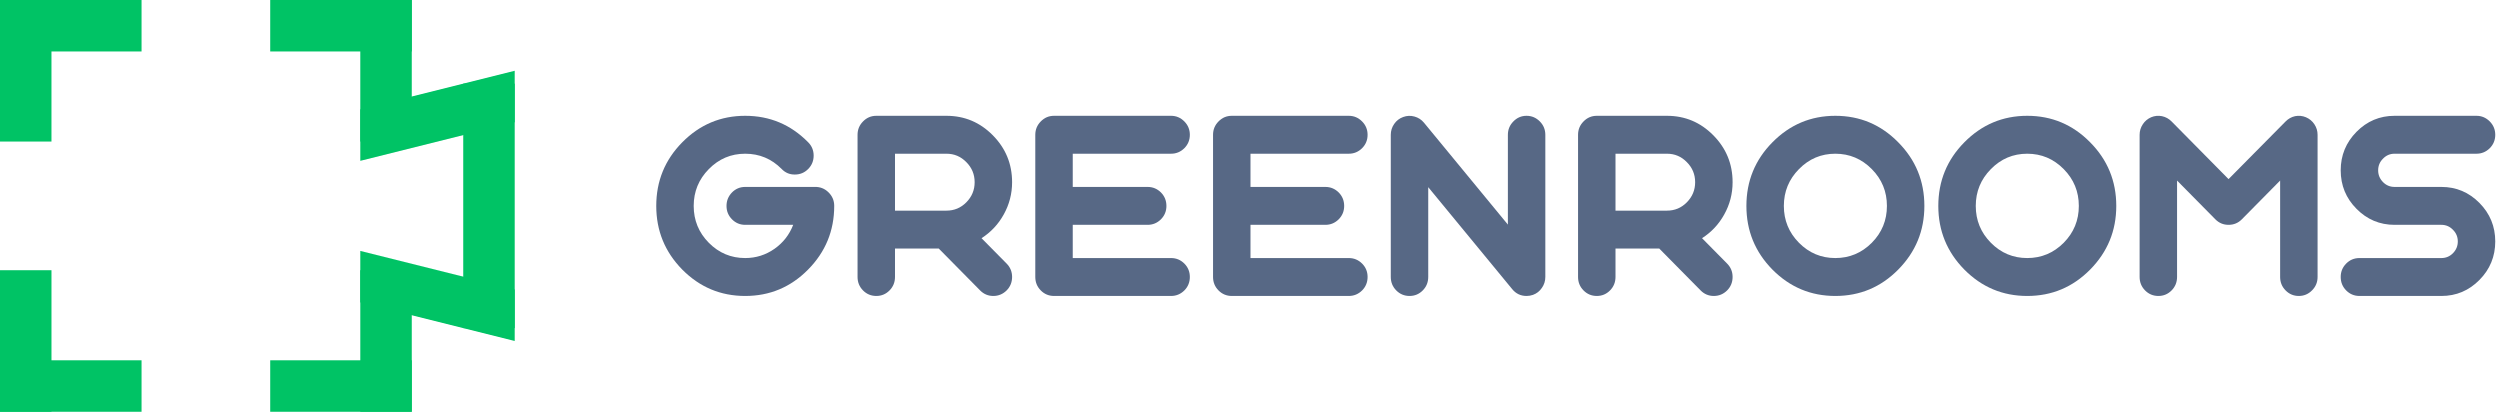
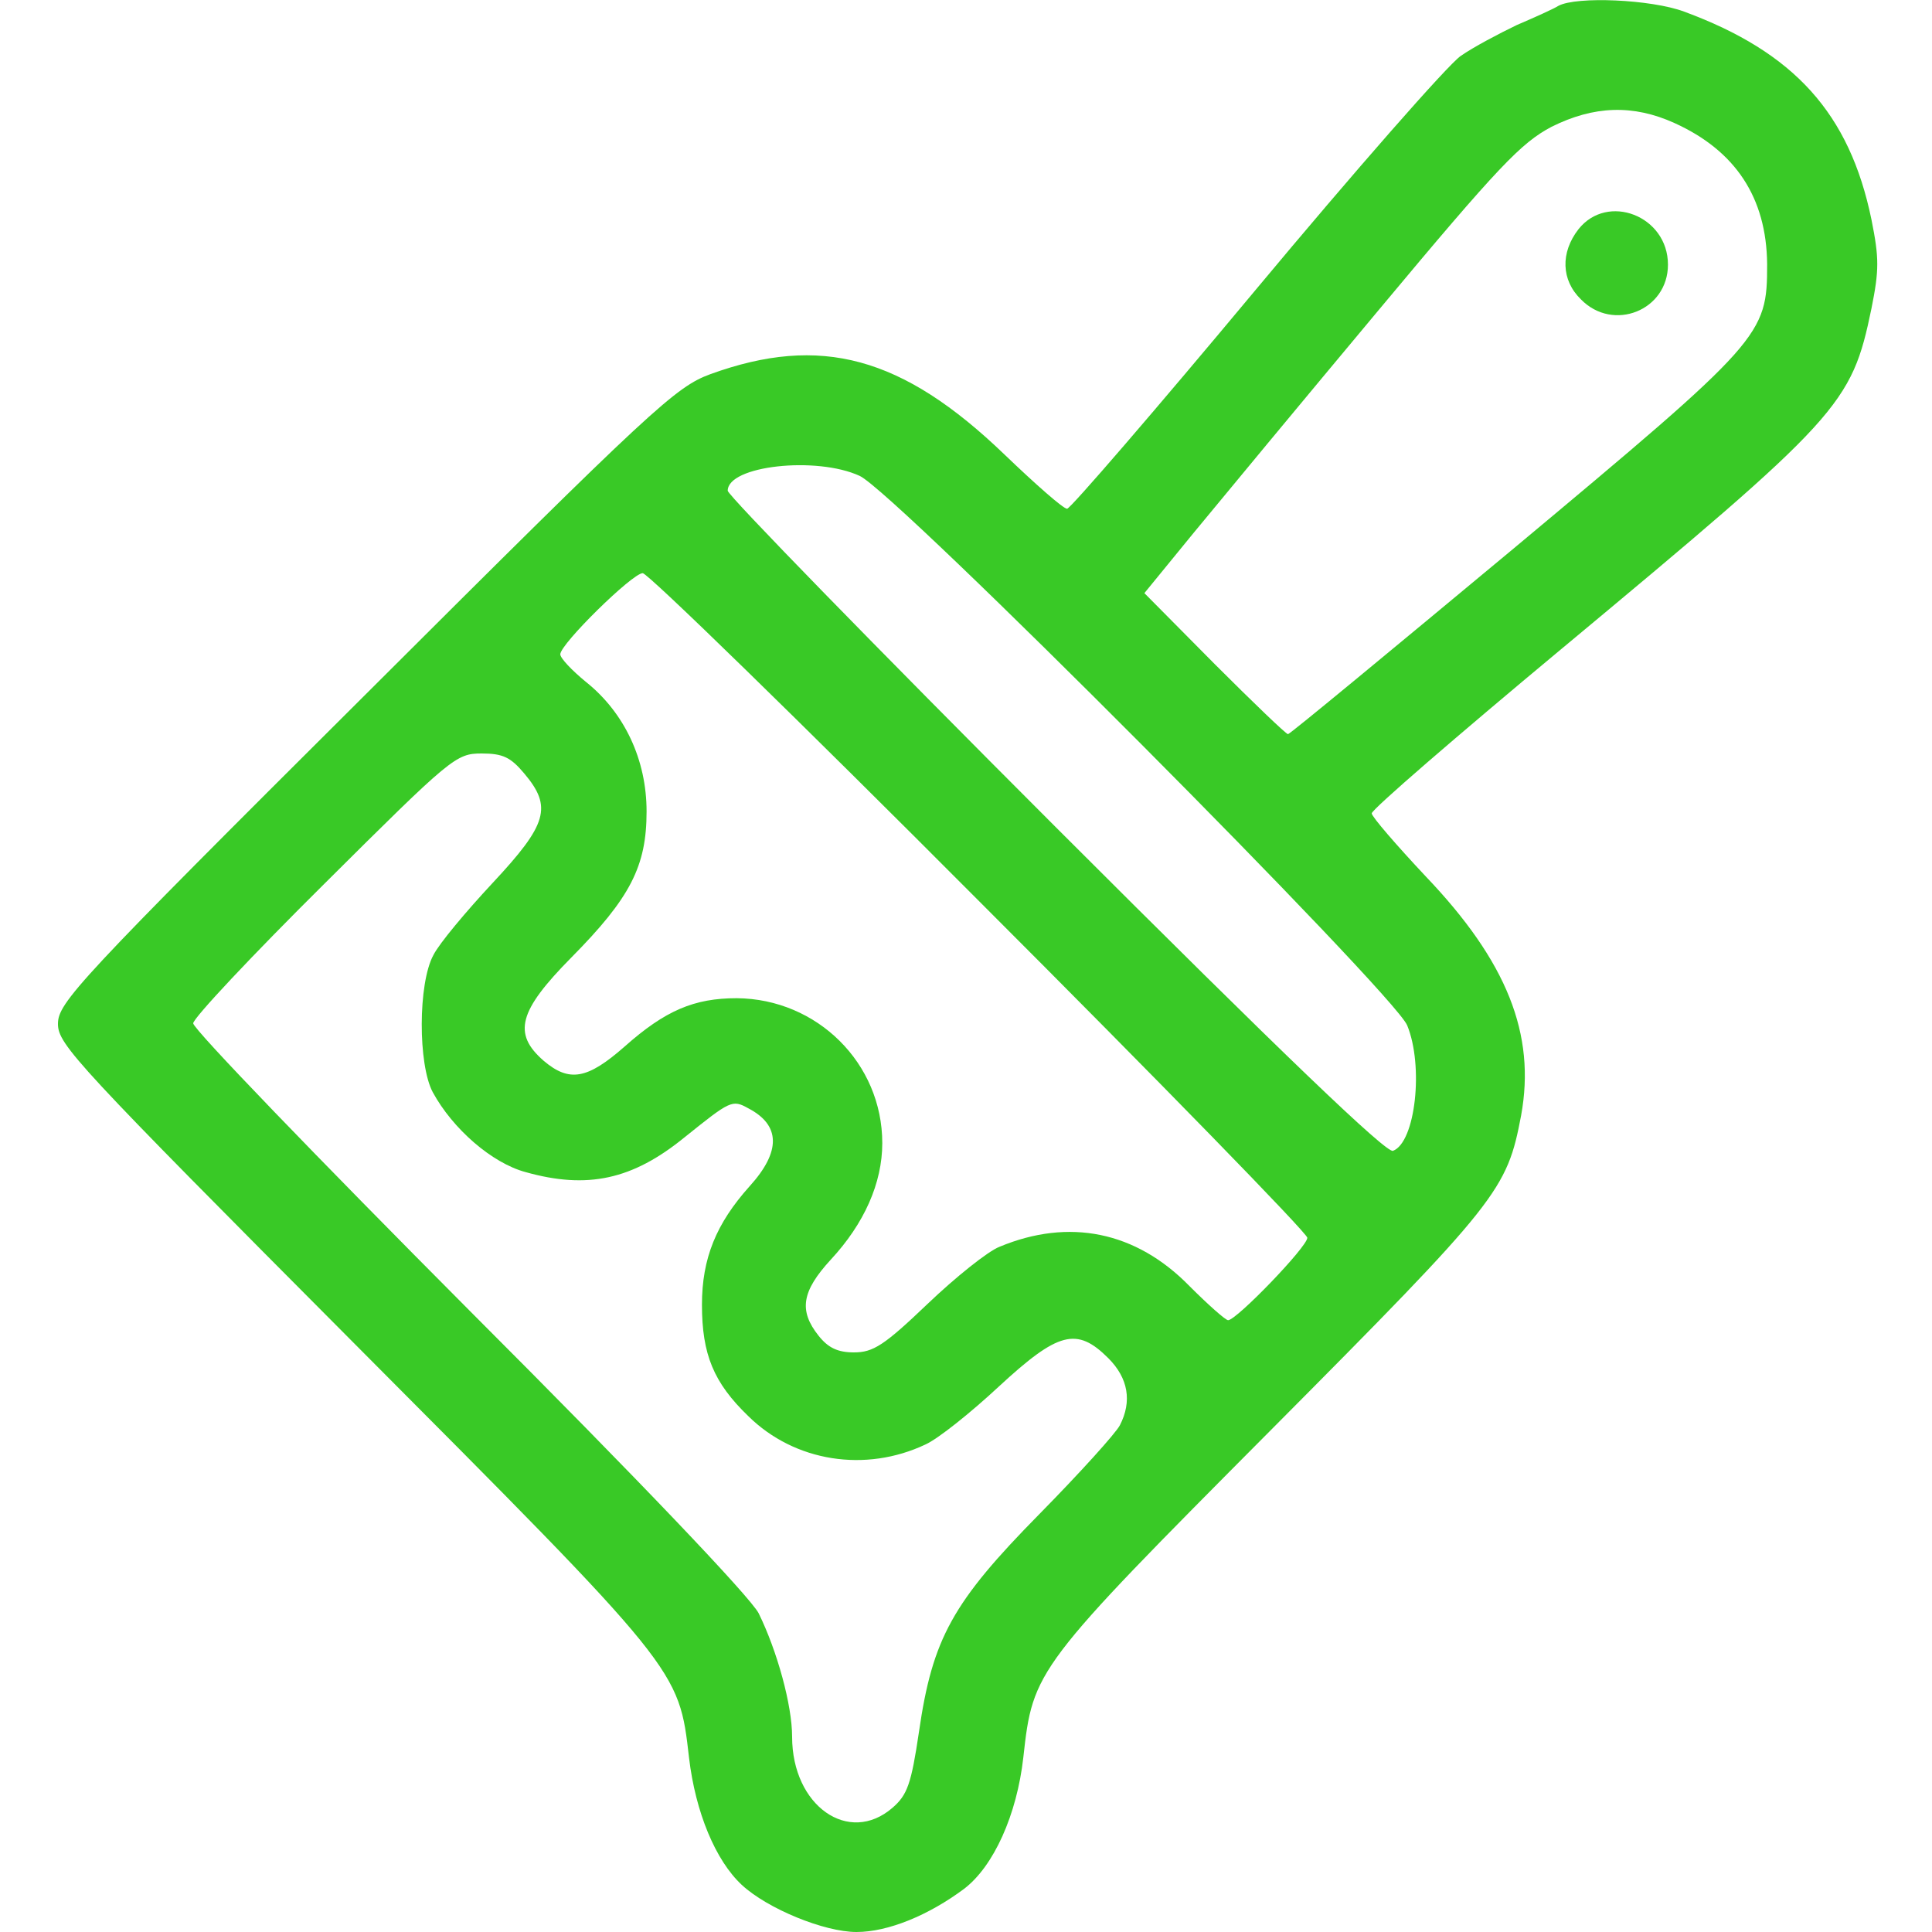
- <svg xmlns="http://www.w3.org/2000/svg" width="255" height="42" viewBox="0 0 255 42" fill="none">
-   <rect width="14.438" height="5.25" fill="#00C365" />
-   <rect y="36.75" width="14.438" height="5.25" fill="#00C365" />
-   <rect x="27.562" y="36.75" width="14.438" height="5.25" fill="#00C365" />
-   <rect x="27.562" width="14.438" height="5.25" fill="#00C365" />
-   <rect x="5.25" width="14.438" height="5.25" transform="rotate(90 5.25 0)" fill="#00C365" />
-   <rect x="42" width="14.438" height="5.25" transform="rotate(90 42 0)" fill="#00C365" />
-   <rect x="5.25" y="27.562" width="14.438" height="5.25" transform="rotate(90 5.25 27.5625)" fill="#00C365" />
-   <rect x="42" y="27.562" width="14.438" height="5.25" transform="rotate(90 42 27.5625)" fill="#00C365" />
-   <rect x="52.5" y="8.531" width="24.938" height="5.25" transform="rotate(90 52.5 8.53125)" fill="#00C365" />
-   <path d="M52.5 12.469L36.75 16.406V11.156L52.5 7.219V12.469Z" fill="#00C365" />
-   <path d="M52.5 29.531L36.75 25.594V30.844L52.5 34.781V29.531Z" fill="#00C365" />
-   <path d="M76.008 30.188C78.514 30.188 80.652 29.291 82.422 27.499C84.201 25.699 85.09 23.535 85.09 21.006V20.994C85.09 20.454 84.892 19.991 84.496 19.607C84.108 19.23 83.643 19.05 83.101 19.067H76.008C75.482 19.067 75.034 19.255 74.662 19.631C74.29 20.016 74.104 20.474 74.104 21.006C74.104 21.538 74.29 21.992 74.662 22.369C75.034 22.745 75.482 22.933 76.008 22.933H80.906C80.518 23.94 79.884 24.754 79.003 25.376C78.105 26.006 77.107 26.321 76.008 26.321C74.561 26.321 73.324 25.801 72.297 24.762C71.27 23.723 70.757 22.471 70.757 21.006C70.757 19.541 71.27 18.289 72.297 17.25C73.324 16.203 74.561 15.679 76.008 15.679C77.463 15.679 78.704 16.199 79.73 17.238C80.102 17.622 80.551 17.811 81.076 17.802C81.61 17.802 82.062 17.614 82.434 17.238C82.806 16.861 82.992 16.407 82.992 15.875C82.992 15.335 82.802 14.877 82.422 14.501C80.652 12.709 78.514 11.812 76.008 11.812C73.51 11.812 71.371 12.713 69.593 14.513C67.823 16.305 66.938 18.469 66.938 21.006C66.938 23.535 67.823 25.699 69.593 27.499C71.371 29.291 73.51 30.188 76.008 30.188Z" fill="#576885" />
-   <path d="M99.414 18.588C99.414 19.382 99.131 20.065 98.565 20.638C98.007 21.203 97.332 21.485 96.54 21.485H91.29V15.679H96.54C97.332 15.679 98.007 15.965 98.565 16.538C99.131 17.103 99.414 17.786 99.414 18.588ZM95.752 25.351L99.972 29.623C100.344 29.999 100.792 30.188 101.318 30.188C101.843 30.188 102.296 29.999 102.676 29.623C103.048 29.247 103.234 28.788 103.234 28.248C103.234 27.716 103.048 27.262 102.676 26.886L100.117 24.296C101.071 23.682 101.823 22.88 102.373 21.89C102.947 20.867 103.234 19.766 103.234 18.588C103.234 16.722 102.579 15.127 101.269 13.801C99.96 12.475 98.383 11.812 96.54 11.812H89.386C88.853 11.812 88.4 12.005 88.028 12.389C87.656 12.766 87.47 13.22 87.47 13.752V28.248C87.47 28.788 87.656 29.247 88.028 29.623C88.4 29.999 88.853 30.188 89.386 30.188C89.912 30.188 90.36 29.999 90.732 29.623C91.104 29.247 91.29 28.788 91.29 28.248V25.351H95.752Z" fill="#576885" />
-   <path d="M119.448 30.188C119.973 30.188 120.426 29.999 120.806 29.623C121.178 29.247 121.364 28.788 121.364 28.248C121.364 27.716 121.178 27.262 120.806 26.886C120.426 26.509 119.973 26.321 119.448 26.321L109.42 26.321V22.933L117.059 22.933C117.585 22.933 118.037 22.745 118.417 22.369C118.789 21.992 118.975 21.538 118.975 21.006C118.975 20.466 118.789 20.008 118.417 19.631C118.037 19.255 117.585 19.067 117.059 19.067H109.42V15.679H119.448C119.973 15.679 120.426 15.491 120.806 15.114C121.178 14.738 121.364 14.284 121.364 13.752C121.364 13.22 121.178 12.766 120.806 12.389C120.426 12.005 119.973 11.812 119.448 11.812L107.516 11.812C106.982 11.812 106.53 12.005 106.158 12.389C105.786 12.766 105.6 13.22 105.6 13.752V28.248C105.6 28.788 105.786 29.247 106.158 29.623C106.53 29.999 106.982 30.188 107.516 30.188H119.448Z" fill="#576885" />
-   <path d="M137.578 30.188C138.103 30.188 138.556 29.999 138.936 29.623C139.308 29.247 139.494 28.788 139.494 28.248C139.494 27.716 139.308 27.262 138.936 26.886C138.556 26.509 138.103 26.321 137.578 26.321H127.55V22.933H135.189C135.715 22.933 136.167 22.745 136.547 22.369C136.919 21.992 137.105 21.538 137.105 21.006C137.105 20.466 136.919 20.008 136.547 19.631C136.167 19.255 135.715 19.067 135.189 19.067H127.55V15.679H137.578C138.103 15.679 138.556 15.491 138.936 15.114C139.308 14.738 139.494 14.284 139.494 13.752C139.494 13.22 139.308 12.766 138.936 12.389C138.556 12.005 138.103 11.812 137.578 11.812H125.646C125.113 11.812 124.66 12.005 124.288 12.389C123.916 12.766 123.73 13.22 123.73 13.752V28.248C123.73 28.788 123.916 29.247 124.288 29.623C124.66 29.999 125.113 30.188 125.646 30.188H137.578Z" fill="#576885" />
-   <path d="M143.121 11.935C142.741 12.074 142.438 12.308 142.212 12.635C141.977 12.97 141.86 13.343 141.86 13.752V28.248C141.86 28.788 142.046 29.247 142.418 29.623C142.79 29.999 143.243 30.188 143.776 30.188C144.302 30.188 144.75 29.999 145.122 29.623C145.494 29.247 145.68 28.788 145.68 28.248V19.091L154.241 29.488C154.621 29.954 155.11 30.188 155.708 30.188C155.934 30.188 156.153 30.151 156.363 30.077C156.743 29.938 157.046 29.701 157.272 29.365C157.507 29.03 157.624 28.657 157.624 28.248V13.752C157.624 13.22 157.438 12.766 157.066 12.389C156.686 12.005 156.233 11.812 155.708 11.812C155.182 11.812 154.734 12.005 154.362 12.389C153.99 12.766 153.804 13.22 153.804 13.752V22.909L145.243 12.512C144.985 12.201 144.661 11.992 144.273 11.886C143.885 11.78 143.501 11.796 143.121 11.935Z" fill="#576885" />
-   <path d="M172.905 18.588C172.905 19.382 172.622 20.065 172.056 20.638C171.499 21.203 170.824 21.485 170.031 21.485H164.781V15.679L170.031 15.679C170.824 15.679 171.499 15.965 172.056 16.538C172.622 17.103 172.905 17.786 172.905 18.588ZM169.243 25.351L173.463 29.623C173.835 29.999 174.283 30.188 174.809 30.188C175.334 30.188 175.787 29.999 176.167 29.623C176.539 29.247 176.725 28.788 176.725 28.248C176.725 27.716 176.539 27.262 176.167 26.886L173.608 24.296C174.562 23.682 175.314 22.88 175.864 21.89C176.438 20.867 176.725 19.766 176.725 18.588C176.725 16.722 176.07 15.127 174.76 13.801C173.451 12.475 171.874 11.812 170.031 11.812L162.877 11.812C162.344 11.812 161.891 12.005 161.519 12.389C161.147 12.766 160.961 13.22 160.961 13.752V28.248C160.961 28.788 161.147 29.247 161.519 29.623C161.891 29.999 162.344 30.188 162.877 30.188C163.403 30.188 163.851 29.999 164.223 29.623C164.595 29.247 164.781 28.788 164.781 28.248V25.351H169.243Z" fill="#576885" />
-   <path d="M192.466 21.006C192.466 22.471 191.953 23.723 190.926 24.762C189.891 25.801 188.65 26.321 187.203 26.321C185.756 26.321 184.52 25.801 183.493 24.762C182.466 23.723 181.953 22.471 181.953 21.006C181.953 19.541 182.466 18.289 183.493 17.25C184.52 16.203 185.756 15.679 187.203 15.679C188.65 15.679 189.891 16.203 190.926 17.25C191.953 18.289 192.466 19.541 192.466 21.006ZM178.133 21.006C178.133 23.535 179.018 25.699 180.789 27.499C182.567 29.291 184.705 30.188 187.203 30.188C189.709 30.188 191.848 29.291 193.618 27.499C195.396 25.699 196.286 23.535 196.286 21.006C196.286 18.469 195.396 16.305 193.618 14.513C191.848 12.713 189.709 11.812 187.203 11.812C184.705 11.812 182.567 12.713 180.789 14.513C179.018 16.305 178.133 18.469 178.133 21.006Z" fill="#576885" />
-   <path d="M212.041 21.006C212.041 22.471 211.527 23.723 210.501 24.762C209.466 25.801 208.225 26.321 206.778 26.321C205.331 26.321 204.094 25.801 203.068 24.762C202.041 23.723 201.528 22.471 201.528 21.006C201.528 19.541 202.041 18.289 203.068 17.25C204.094 16.203 205.331 15.679 206.778 15.679C208.225 15.679 209.466 16.203 210.501 17.25C211.527 18.289 212.041 19.541 212.041 21.006ZM197.708 21.006C197.708 23.535 198.593 25.699 200.364 27.499C202.142 29.291 204.28 30.188 206.778 30.188C209.284 30.188 211.422 29.291 213.193 27.499C214.971 25.699 215.86 23.535 215.86 21.006C215.86 18.469 214.971 16.305 213.193 14.513C211.422 12.713 209.284 11.812 206.778 11.812C204.28 11.812 202.142 12.713 200.364 14.513C198.593 16.305 197.708 18.469 197.708 21.006Z" fill="#576885" />
-   <path d="M221.502 12.389C221.228 12.111 220.9 11.931 220.52 11.849C220.14 11.776 219.773 11.812 219.417 11.96C219.061 12.115 218.778 12.353 218.568 12.672C218.35 12.999 218.241 13.359 218.241 13.752V28.248C218.241 28.788 218.427 29.247 218.798 29.623C219.17 29.999 219.623 30.188 220.156 30.188C220.682 30.188 221.131 29.999 221.502 29.623C221.874 29.247 222.06 28.788 222.06 28.248V18.416L225.965 22.369C226.337 22.745 226.785 22.933 227.311 22.933C227.844 22.933 228.297 22.745 228.669 22.369L232.573 18.416V28.248C232.573 28.788 232.759 29.247 233.131 29.623C233.503 29.999 233.952 30.188 234.477 30.188C235.003 30.188 235.451 29.999 235.823 29.623C236.203 29.247 236.393 28.788 236.393 28.248V13.752C236.393 13.359 236.284 12.999 236.066 12.672C235.855 12.353 235.568 12.115 235.205 11.96C234.849 11.812 234.481 11.776 234.101 11.849C233.729 11.931 233.406 12.111 233.131 12.389L227.311 18.269L221.502 12.389Z" fill="#576885" />
-   <path d="M240.668 26.321C240.134 26.321 239.682 26.509 239.31 26.886C238.938 27.262 238.752 27.716 238.752 28.248C238.752 28.788 238.938 29.247 239.31 29.623C239.682 29.999 240.134 30.188 240.668 30.188H249.023C250.534 30.188 251.828 29.643 252.903 28.555C253.978 27.467 254.516 26.157 254.516 24.627C254.516 23.097 253.978 21.788 252.903 20.699C251.828 19.611 250.534 19.067 249.023 19.067H244.245C243.784 19.067 243.392 18.903 243.069 18.576C242.737 18.24 242.572 17.839 242.572 17.373C242.572 16.906 242.737 16.51 243.069 16.182C243.392 15.847 243.784 15.679 244.245 15.679H252.6C253.125 15.679 253.578 15.491 253.958 15.114C254.33 14.738 254.516 14.284 254.516 13.752C254.516 13.22 254.33 12.766 253.958 12.389C253.578 12.005 253.125 11.812 252.6 11.812H244.245C242.733 11.812 241.44 12.357 240.365 13.445C239.29 14.533 238.752 15.843 238.752 17.373C238.752 18.911 239.29 20.221 240.365 21.301C241.44 22.389 242.733 22.933 244.245 22.933H249.023C249.483 22.933 249.875 23.101 250.199 23.436C250.53 23.764 250.696 24.161 250.696 24.627C250.696 25.094 250.53 25.494 250.199 25.83C249.875 26.157 249.483 26.321 249.023 26.321H240.668Z" fill="#576885" />
+ <svg xmlns="http://www.w3.org/2000/svg" version="1.0" width="300pt" height="300pt" viewBox="0 0 300 300" preserveAspectRatio="xMidYMid meet">
+   <g transform="translate(0,300) scale(0.1,-0.1)" fill="#39c926" stroke="none">
+     <path d="M2420 2991 c-8 -5 -37 -18 -65 -30 -27 -13 -67 -34 -87 -48 -20 -14 -164 -178 -319 -364 -155 -186 -287 -339 -292 -339 -6 0 -49 38 -97 84 -159 153 -286 187 -457 125 -54 -20 -88 -51 -535 -497 -449 -447 -478 -479 -478 -512 0 -32 29 -63 459 -495 508 -510 505 -506 521 -645 10 -84 41 -159 82 -197 40 -37 128 -73 178 -73 49 0 112 26 167 67 46 35 82 115 92 204 15 136 18 140 385 509 354 356 366 372 388 488 23 126 -22 239 -148 371 -46 49 -84 93 -84 98 0 6 132 120 293 254 435 362 452 380 483 530 12 60 12 78 0 138 -34 165 -120 260 -291 323 -51 19 -167 24 -195 9z m180 -182 c95 -43 143 -116 144 -219 0 -111 -6 -118 -394 -442 -190 -158 -347 -288 -350 -288 -3 0 -54 49 -114 109 l-109 110 76 93 c42 51 172 208 289 348 186 223 220 258 267 283 66 33 127 35 191 6z m-1265 -548 c56 -26 828 -802 850 -853 26 -63 13 -182 -22 -195 -10 -4 -167 146 -524 503 -280 280 -509 515 -509 522 0 39 138 54 205 23z m186 -661 c280 -280 509 -515 509 -522 0 -14 -110 -128 -123 -128 -4 0 -31 24 -60 53 -83 85 -187 106 -295 61 -18 -7 -68 -47 -112 -89 -67 -64 -84 -75 -114 -75 -25 0 -40 7 -55 26 -31 39 -26 69 19 118 52 56 80 119 80 181 0 124 -101 224 -226 225 -66 0 -111 -19 -174 -75 -58 -51 -86 -56 -126 -22 -48 42 -39 77 43 160 92 93 117 142 117 227 0 80 -34 153 -94 201 -22 18 -40 37 -40 43 0 16 112 126 128 126 8 0 243 -229 523 -510z m-707 199 c44 -52 36 -79 -49 -170 -41 -44 -83 -94 -92 -112 -24 -44 -24 -170 -1 -213 31 -57 92 -110 144 -124 96 -27 166 -12 247 54 71 57 74 59 99 45 50 -26 51 -67 2 -121 -52 -58 -74 -112 -74 -184 0 -77 18 -121 72 -173 72 -71 182 -88 275 -44 20 9 71 50 114 90 92 85 121 93 170 44 31 -31 37 -67 18 -104 -6 -12 -62 -74 -125 -138 -135 -137 -166 -193 -187 -338 -12 -81 -18 -98 -41 -118 -68 -59 -156 3 -156 110 0 49 -23 133 -52 192 -13 25 -184 205 -449 470 -236 237 -429 437 -429 446 0 8 92 106 204 217 197 196 204 202 244 202 33 0 45 -6 66 -31z" />
+     <path d="M2451 2644 c-28 -36 -27 -79 4 -109 50 -51 135 -17 135 54 0 76 -94 112 -139 55z" />
+   </g>
</svg>
